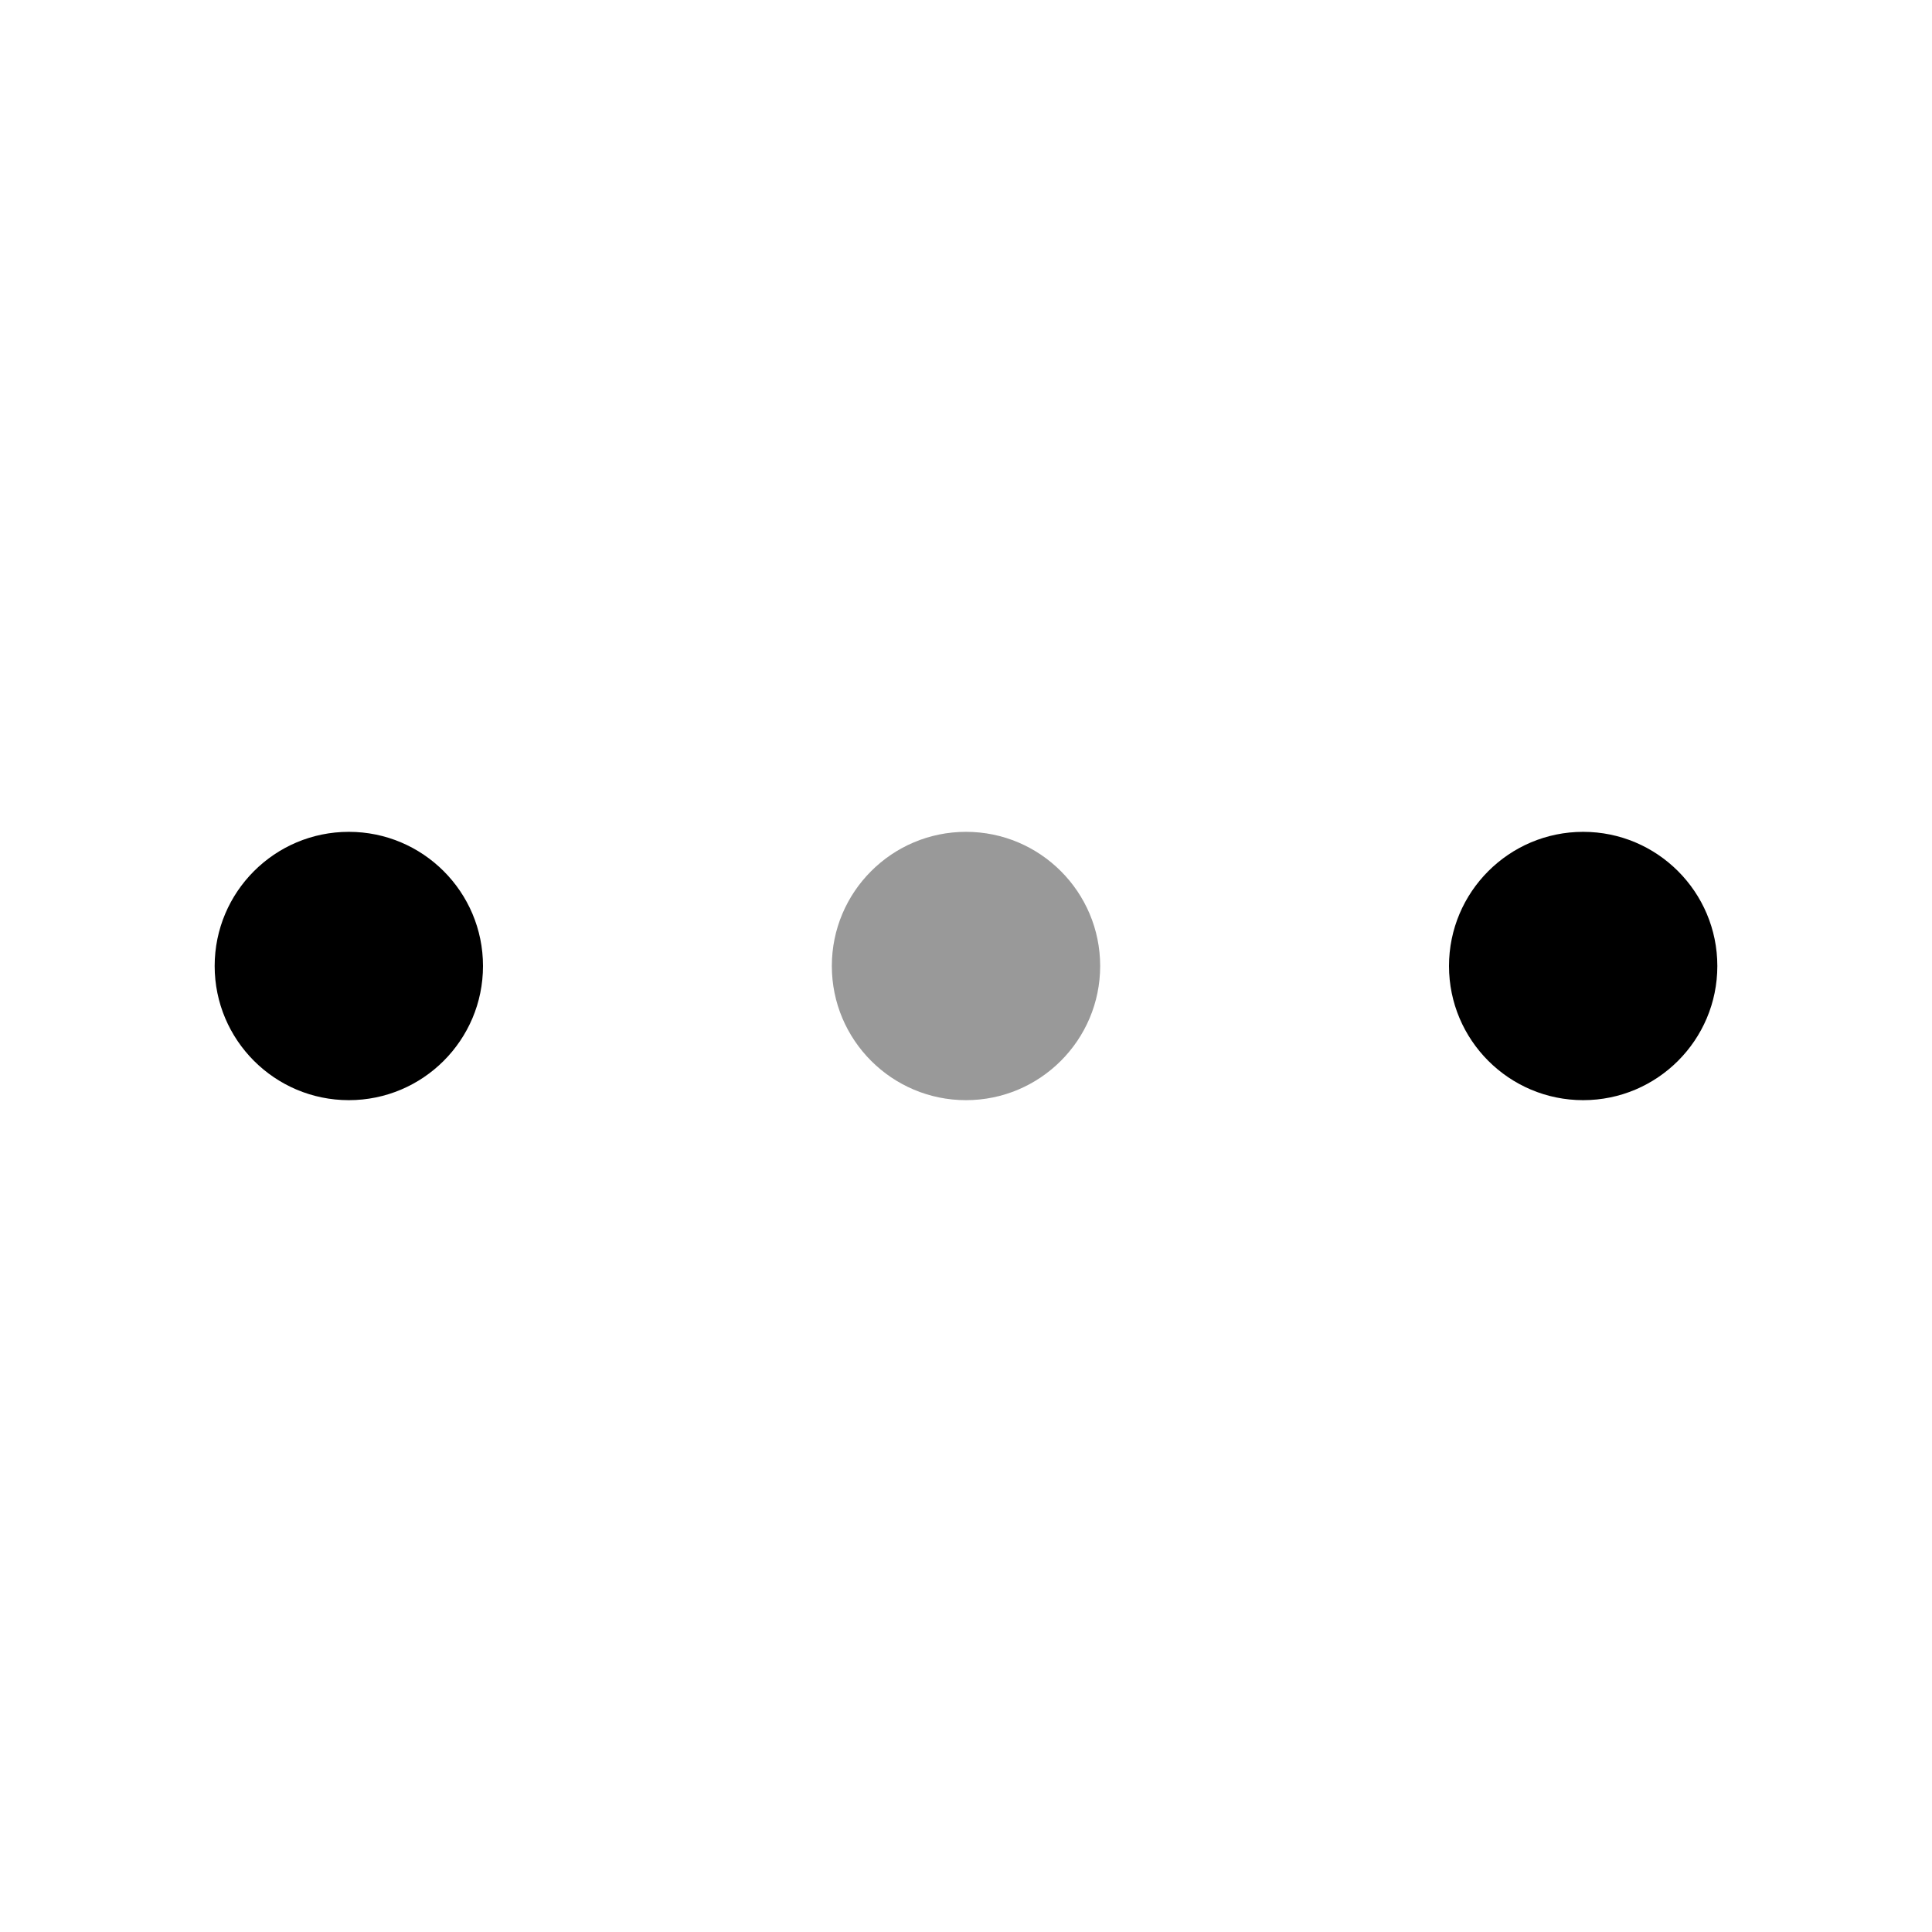
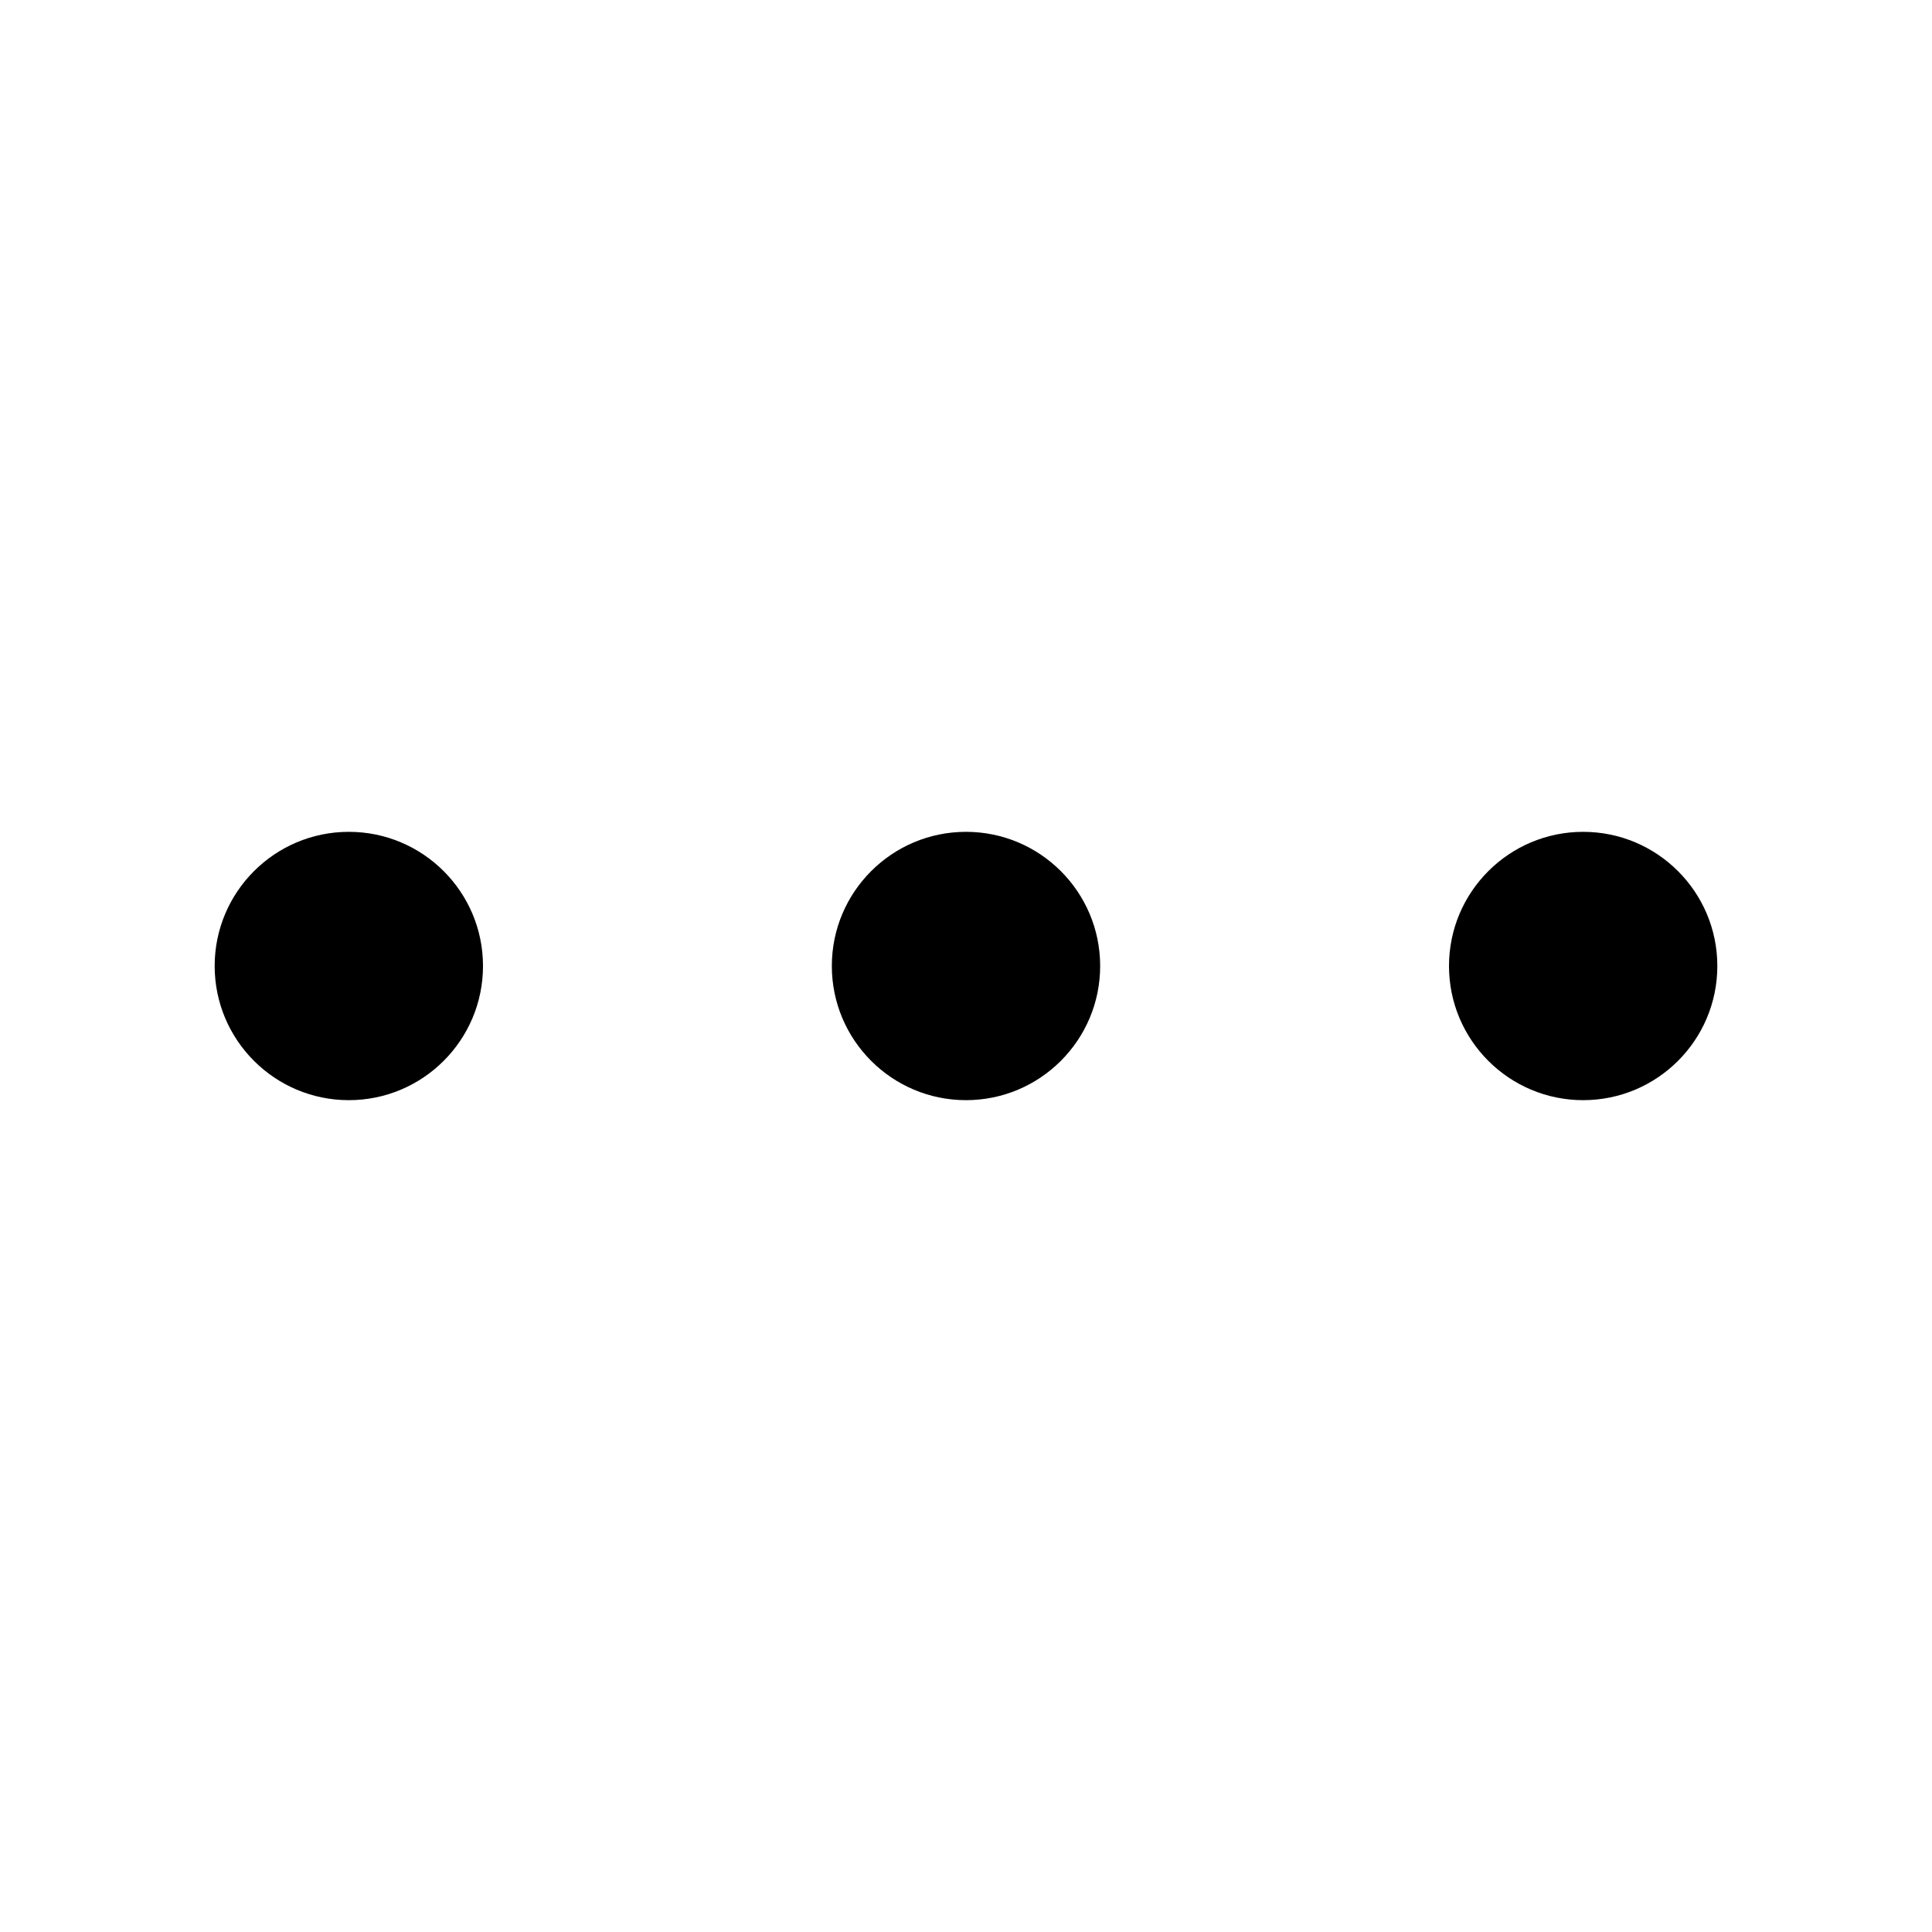
<svg xmlns="http://www.w3.org/2000/svg" x="0px" y="0px" width="18px" height="18px" viewBox="0 0 18 18">
-   <path opacity="0.4" d="M9 10.25C9.69 10.25 10.25 9.69 10.25 9C10.25 8.31 9.69 7.75 9 7.75C8.31 7.75 7.75 8.31 7.75 9C7.75 9.69 8.31 10.25 9 10.25Z" fill="#000" data-color="color-2" />
+   <path d="M9 10.25C9.69 10.25 10.25 9.69 10.25 9C10.25 8.31 9.69 7.75 9 7.75C8.31 7.75 7.75 8.31 7.75 9C7.75 9.69 8.31 10.25 9 10.25Z" fill="#000" data-color="color-2" />
  <path d="M3.25 10.25C3.94 10.25 4.5 9.69 4.5 9C4.5 8.31 3.94 7.75 3.25 7.75C2.56 7.75 2 8.31 2 9C2 9.69 2.56 10.25 3.25 10.25Z" fill="black" />
  <path d="M14.75 10.25C15.44 10.25 16 9.69 16 9C16 8.31 15.44 7.75 14.75 7.75C14.06 7.75 13.5 8.31 13.5 9C13.5 9.69 14.06 10.25 14.75 10.25Z" fill="black" />
</svg>
